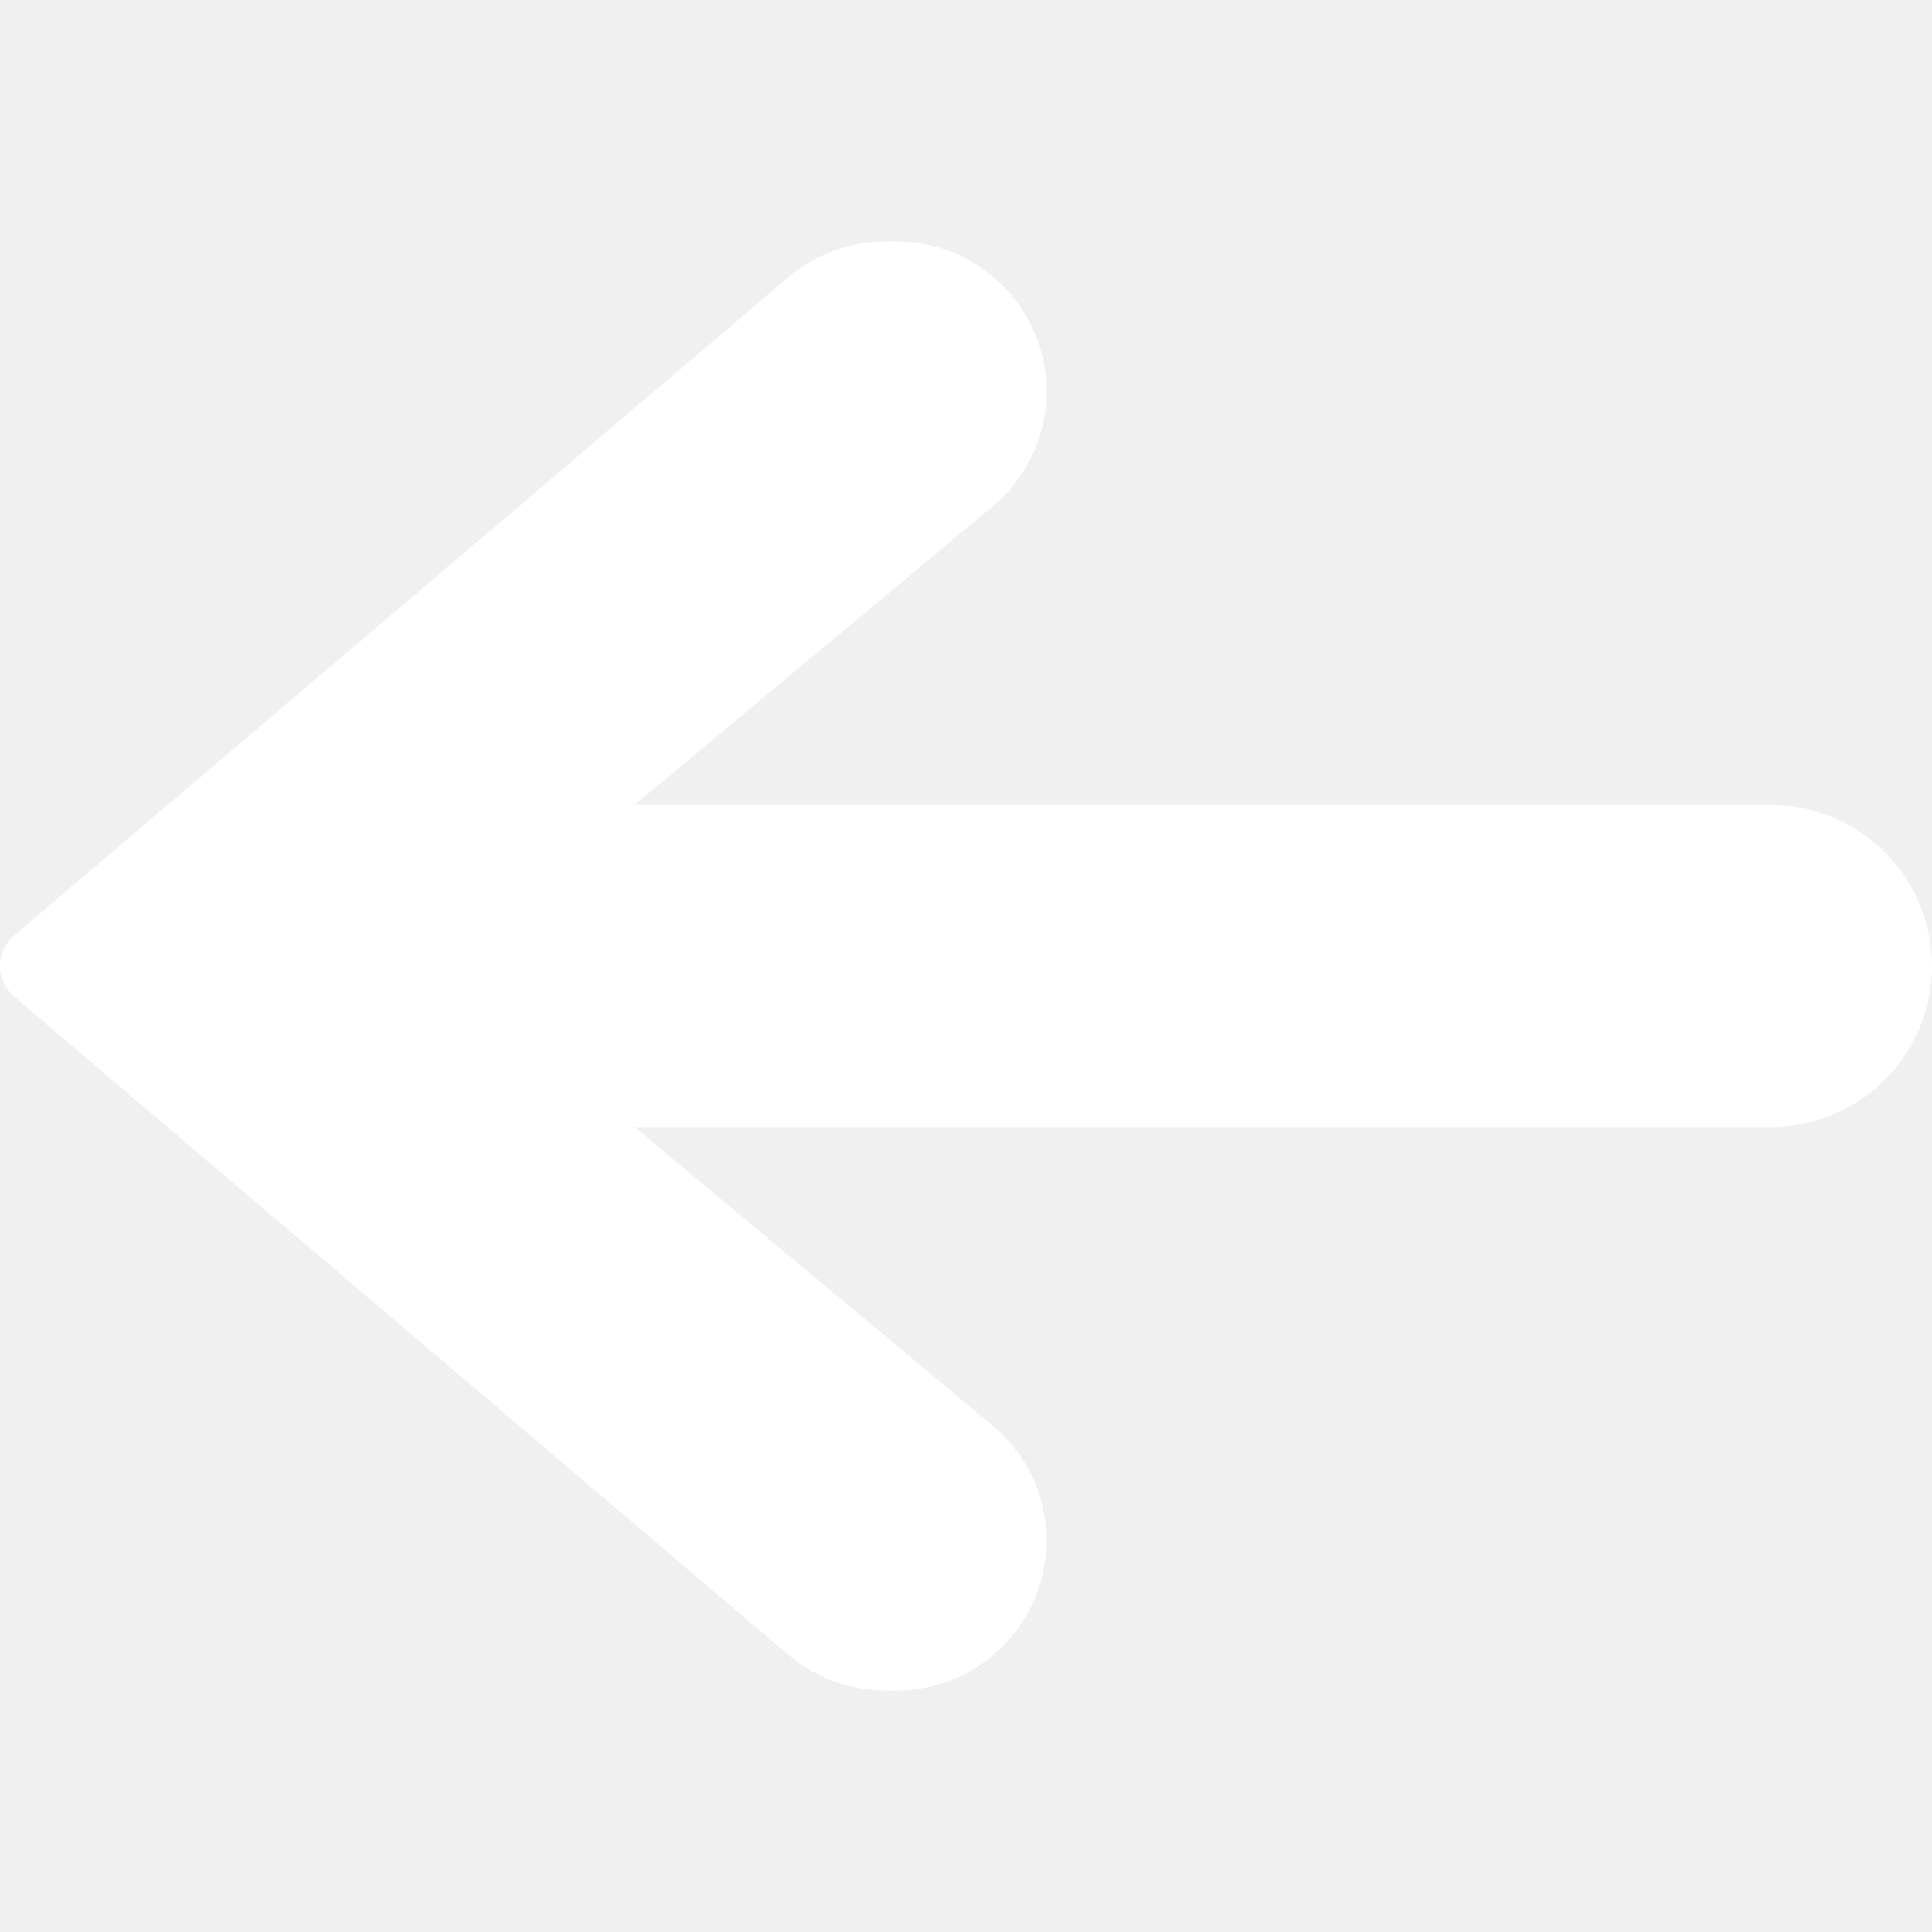
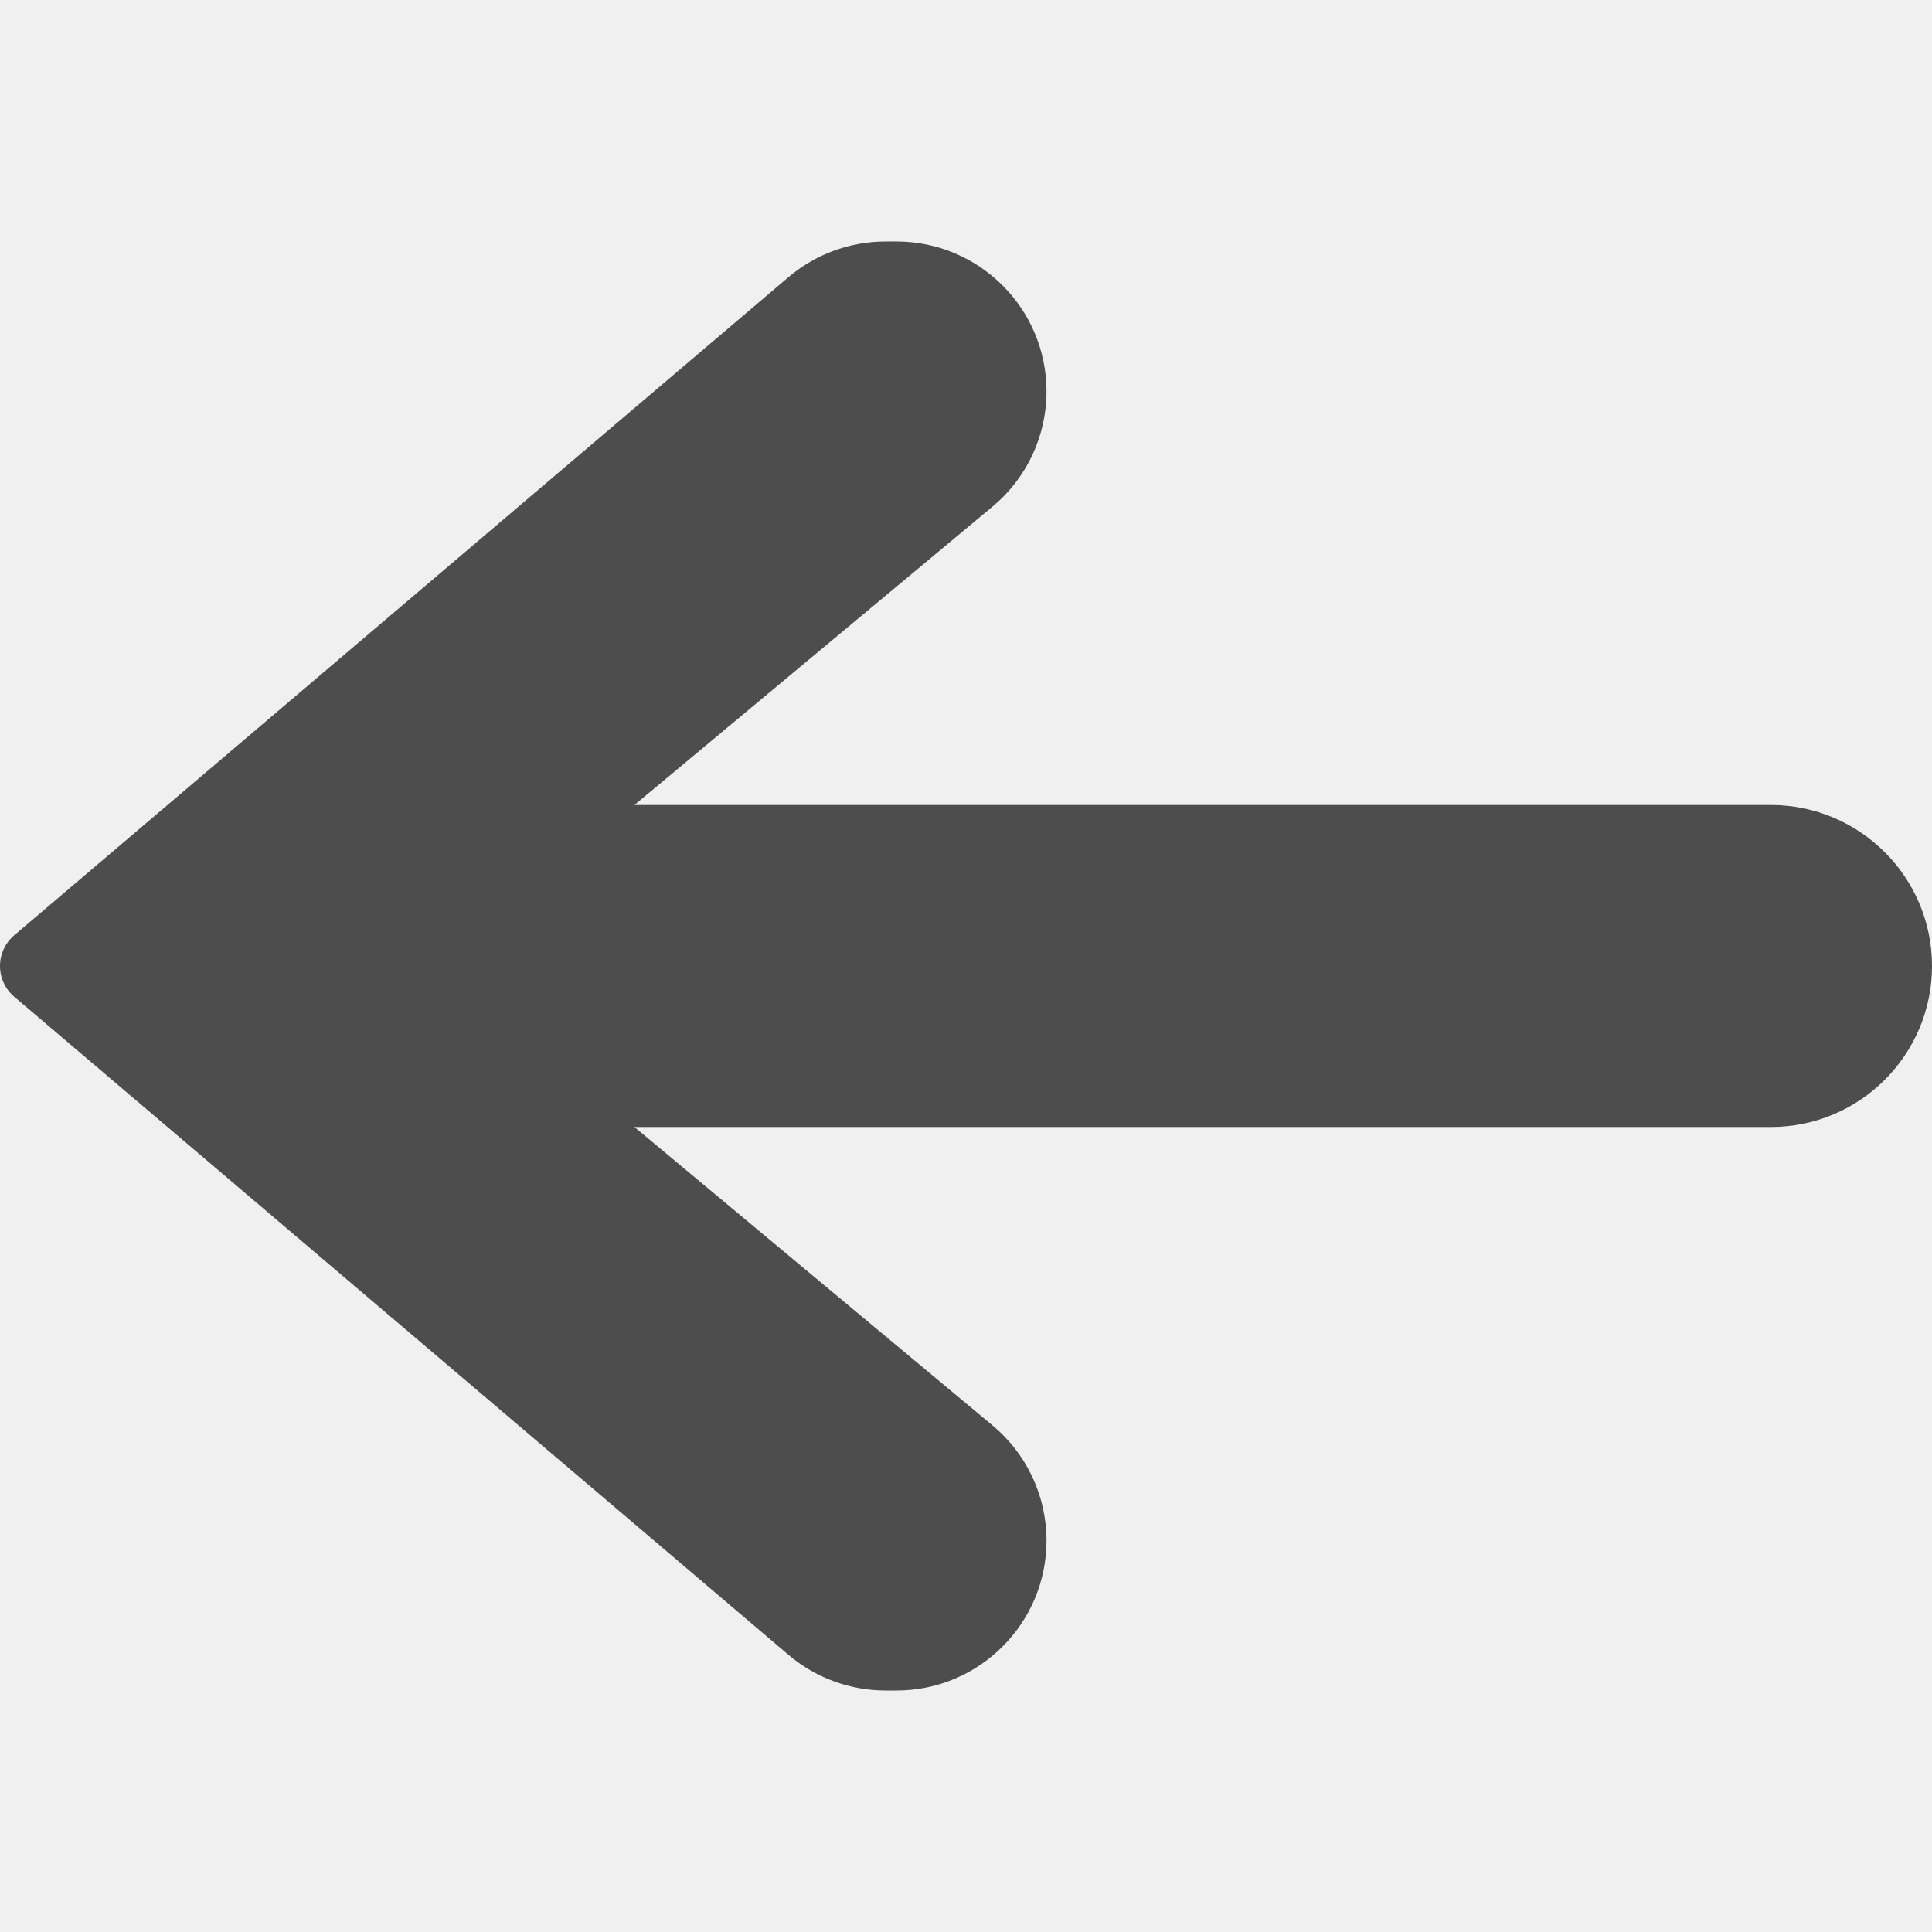
- <svg xmlns="http://www.w3.org/2000/svg" version="1.1" id="Capa_1" x="0px" y="0px" viewBox="0 0 512 512" style="enable-background:new 0 0 512 512;" xml:space="preserve" fill="#ffffff">
+ <svg xmlns="http://www.w3.org/2000/svg" version="1.1" id="Capa_1" x="0px" y="0px" viewBox="0 0 512 512" style="enable-background:new 0 0 512 512;" xml:space="preserve" fill="#4d4d4d">
  <g>
    <g>
      <path d="M469.333,213.333H168.125l94.917-79.094c9.083-7.573,14.292-18.698,14.292-30.521c0-21.896-17.813-39.719-39.729-39.719    h-2.917c-9.417,0-18.542,3.354-25.75,9.458L3.75,247.875C1.375,249.896,0,252.875,0,256s1.375,6.104,3.75,8.125l205.208,174.427    c7.188,6.094,16.313,9.448,25.729,9.448h2.917c21.917,0,39.729-17.823,39.729-39.719c0-11.823-5.208-22.948-14.292-30.521    l-94.917-79.094h301.208C492.854,298.667,512,279.531,512,256S492.854,213.333,469.333,213.333z" />
    </g>
  </g>
  <g>
</g>
  <g>
</g>
  <g>
</g>
  <g>
</g>
  <g>
</g>
  <g>
</g>
  <g>
</g>
  <g>
</g>
  <g>
</g>
  <g>
</g>
  <g>
</g>
  <g>
</g>
  <g>
</g>
  <g>
</g>
  <g>
</g>
</svg>
